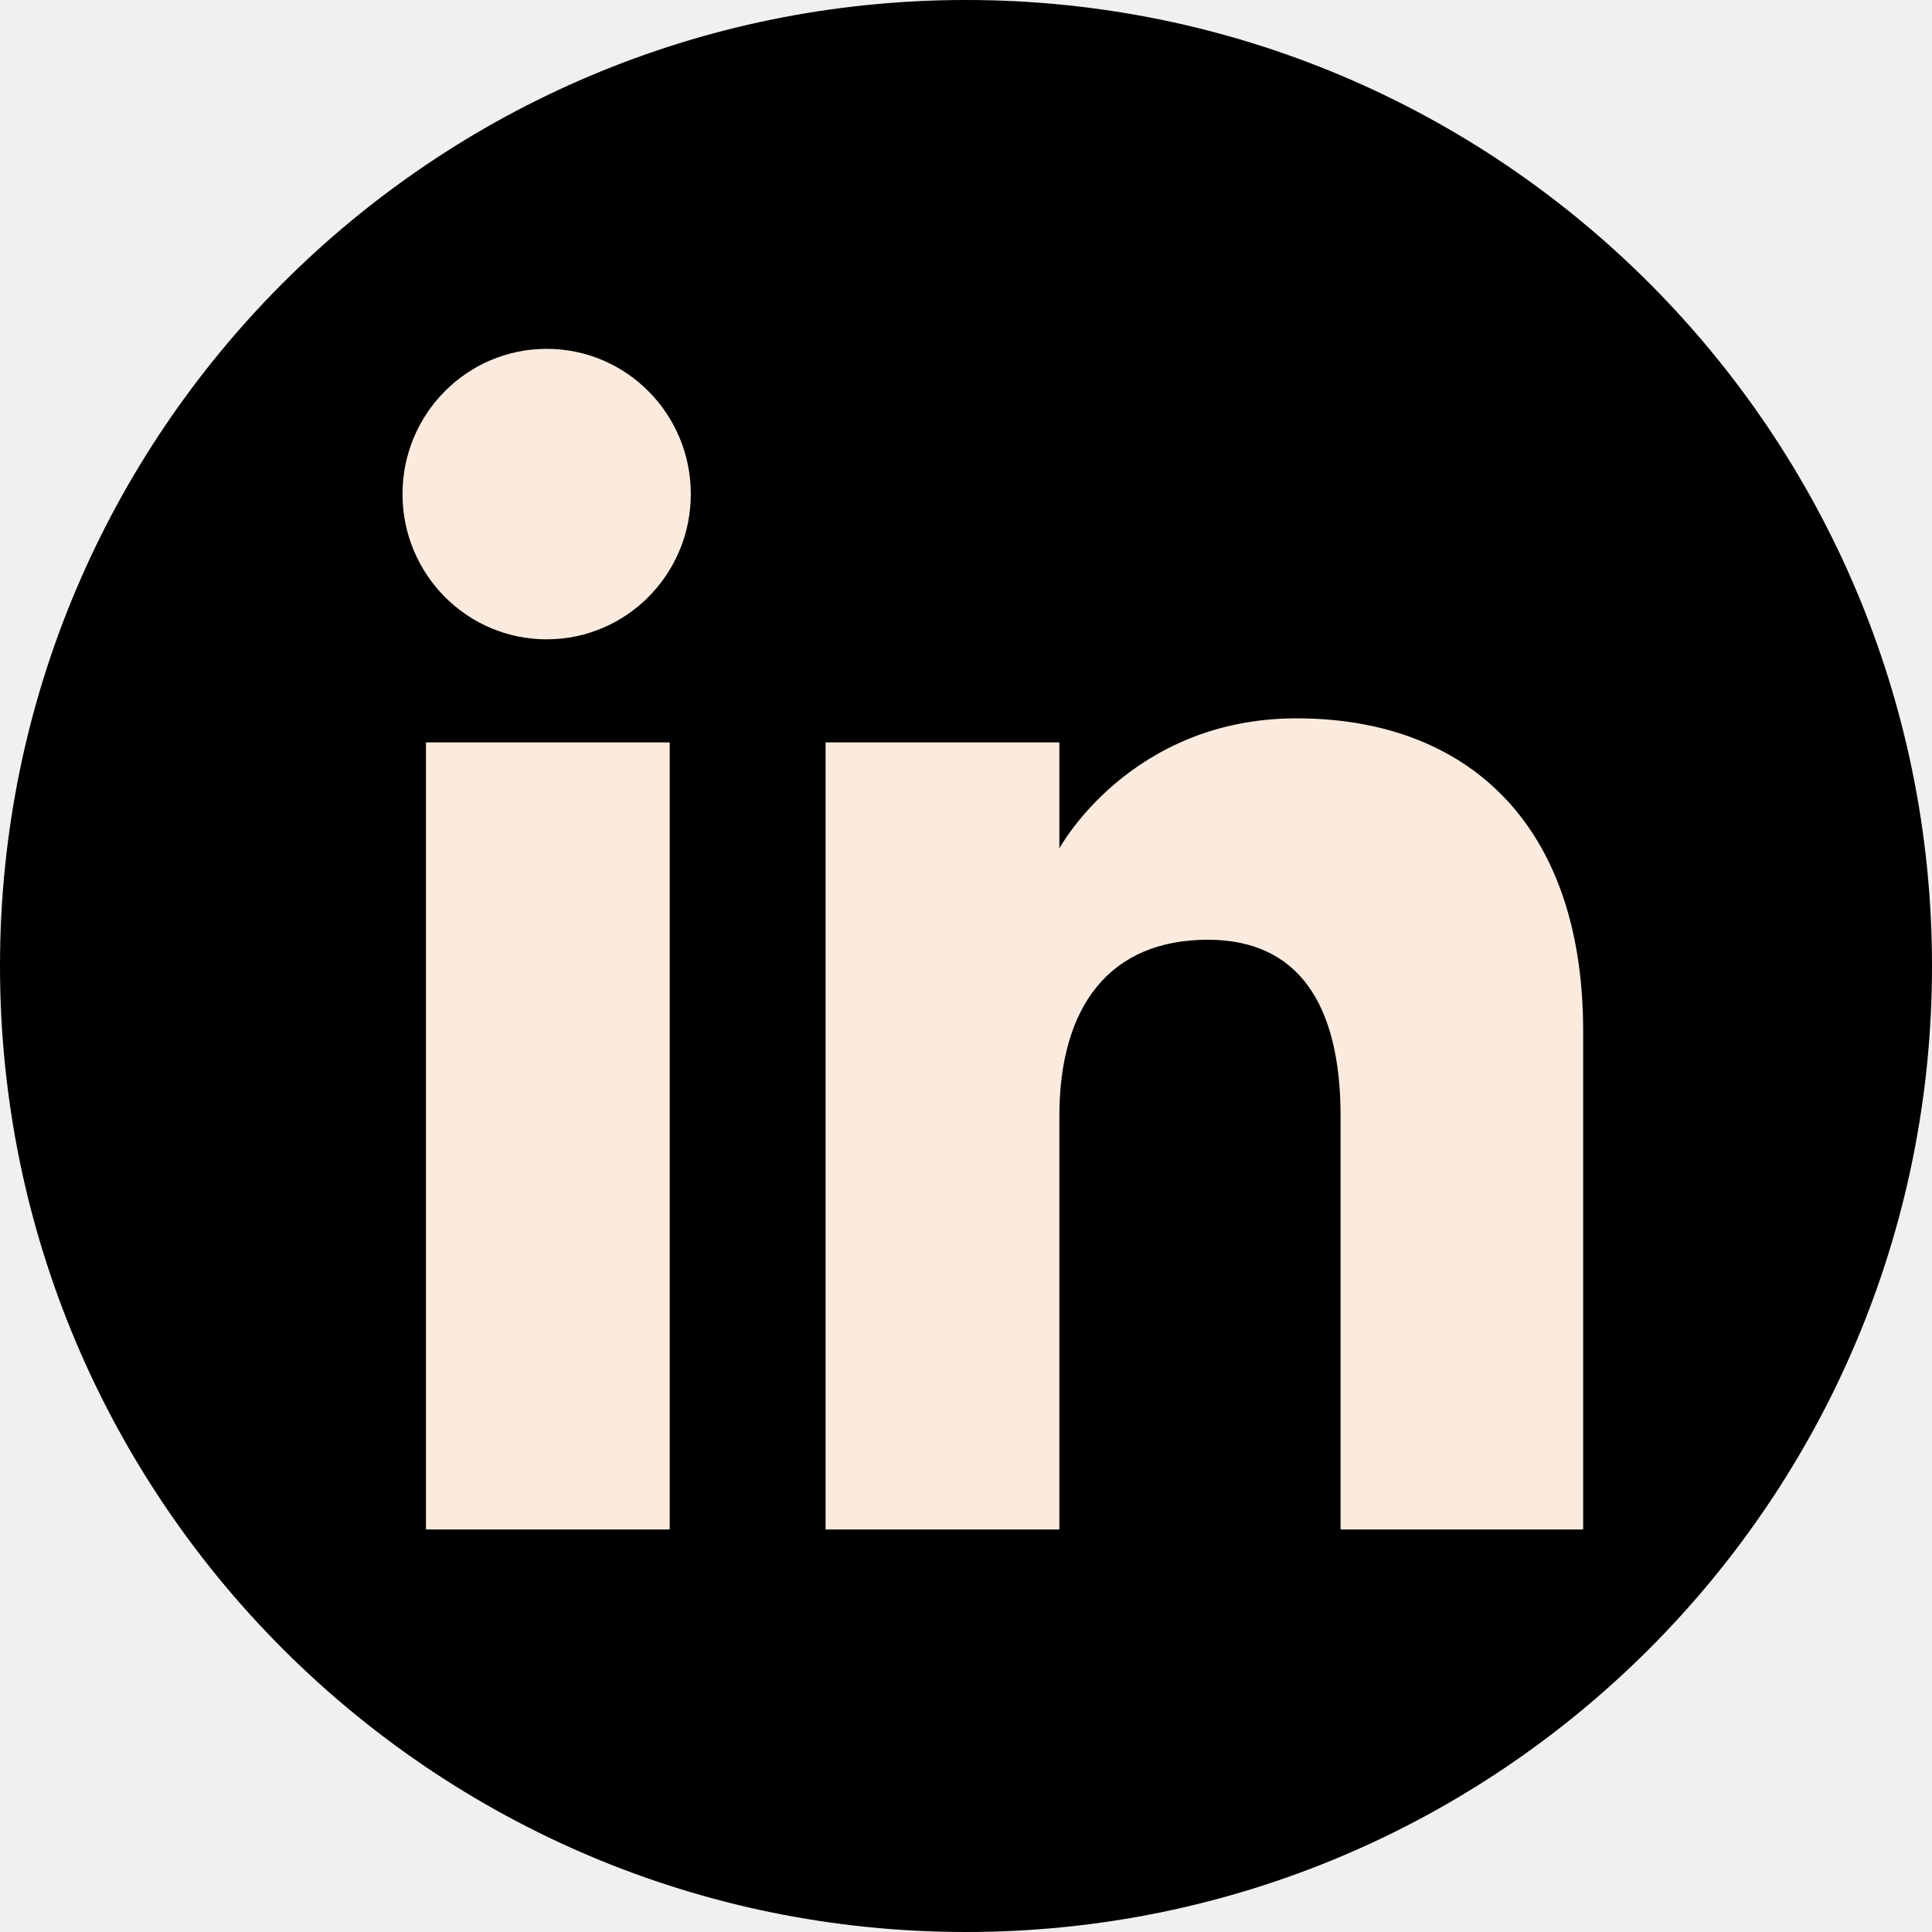
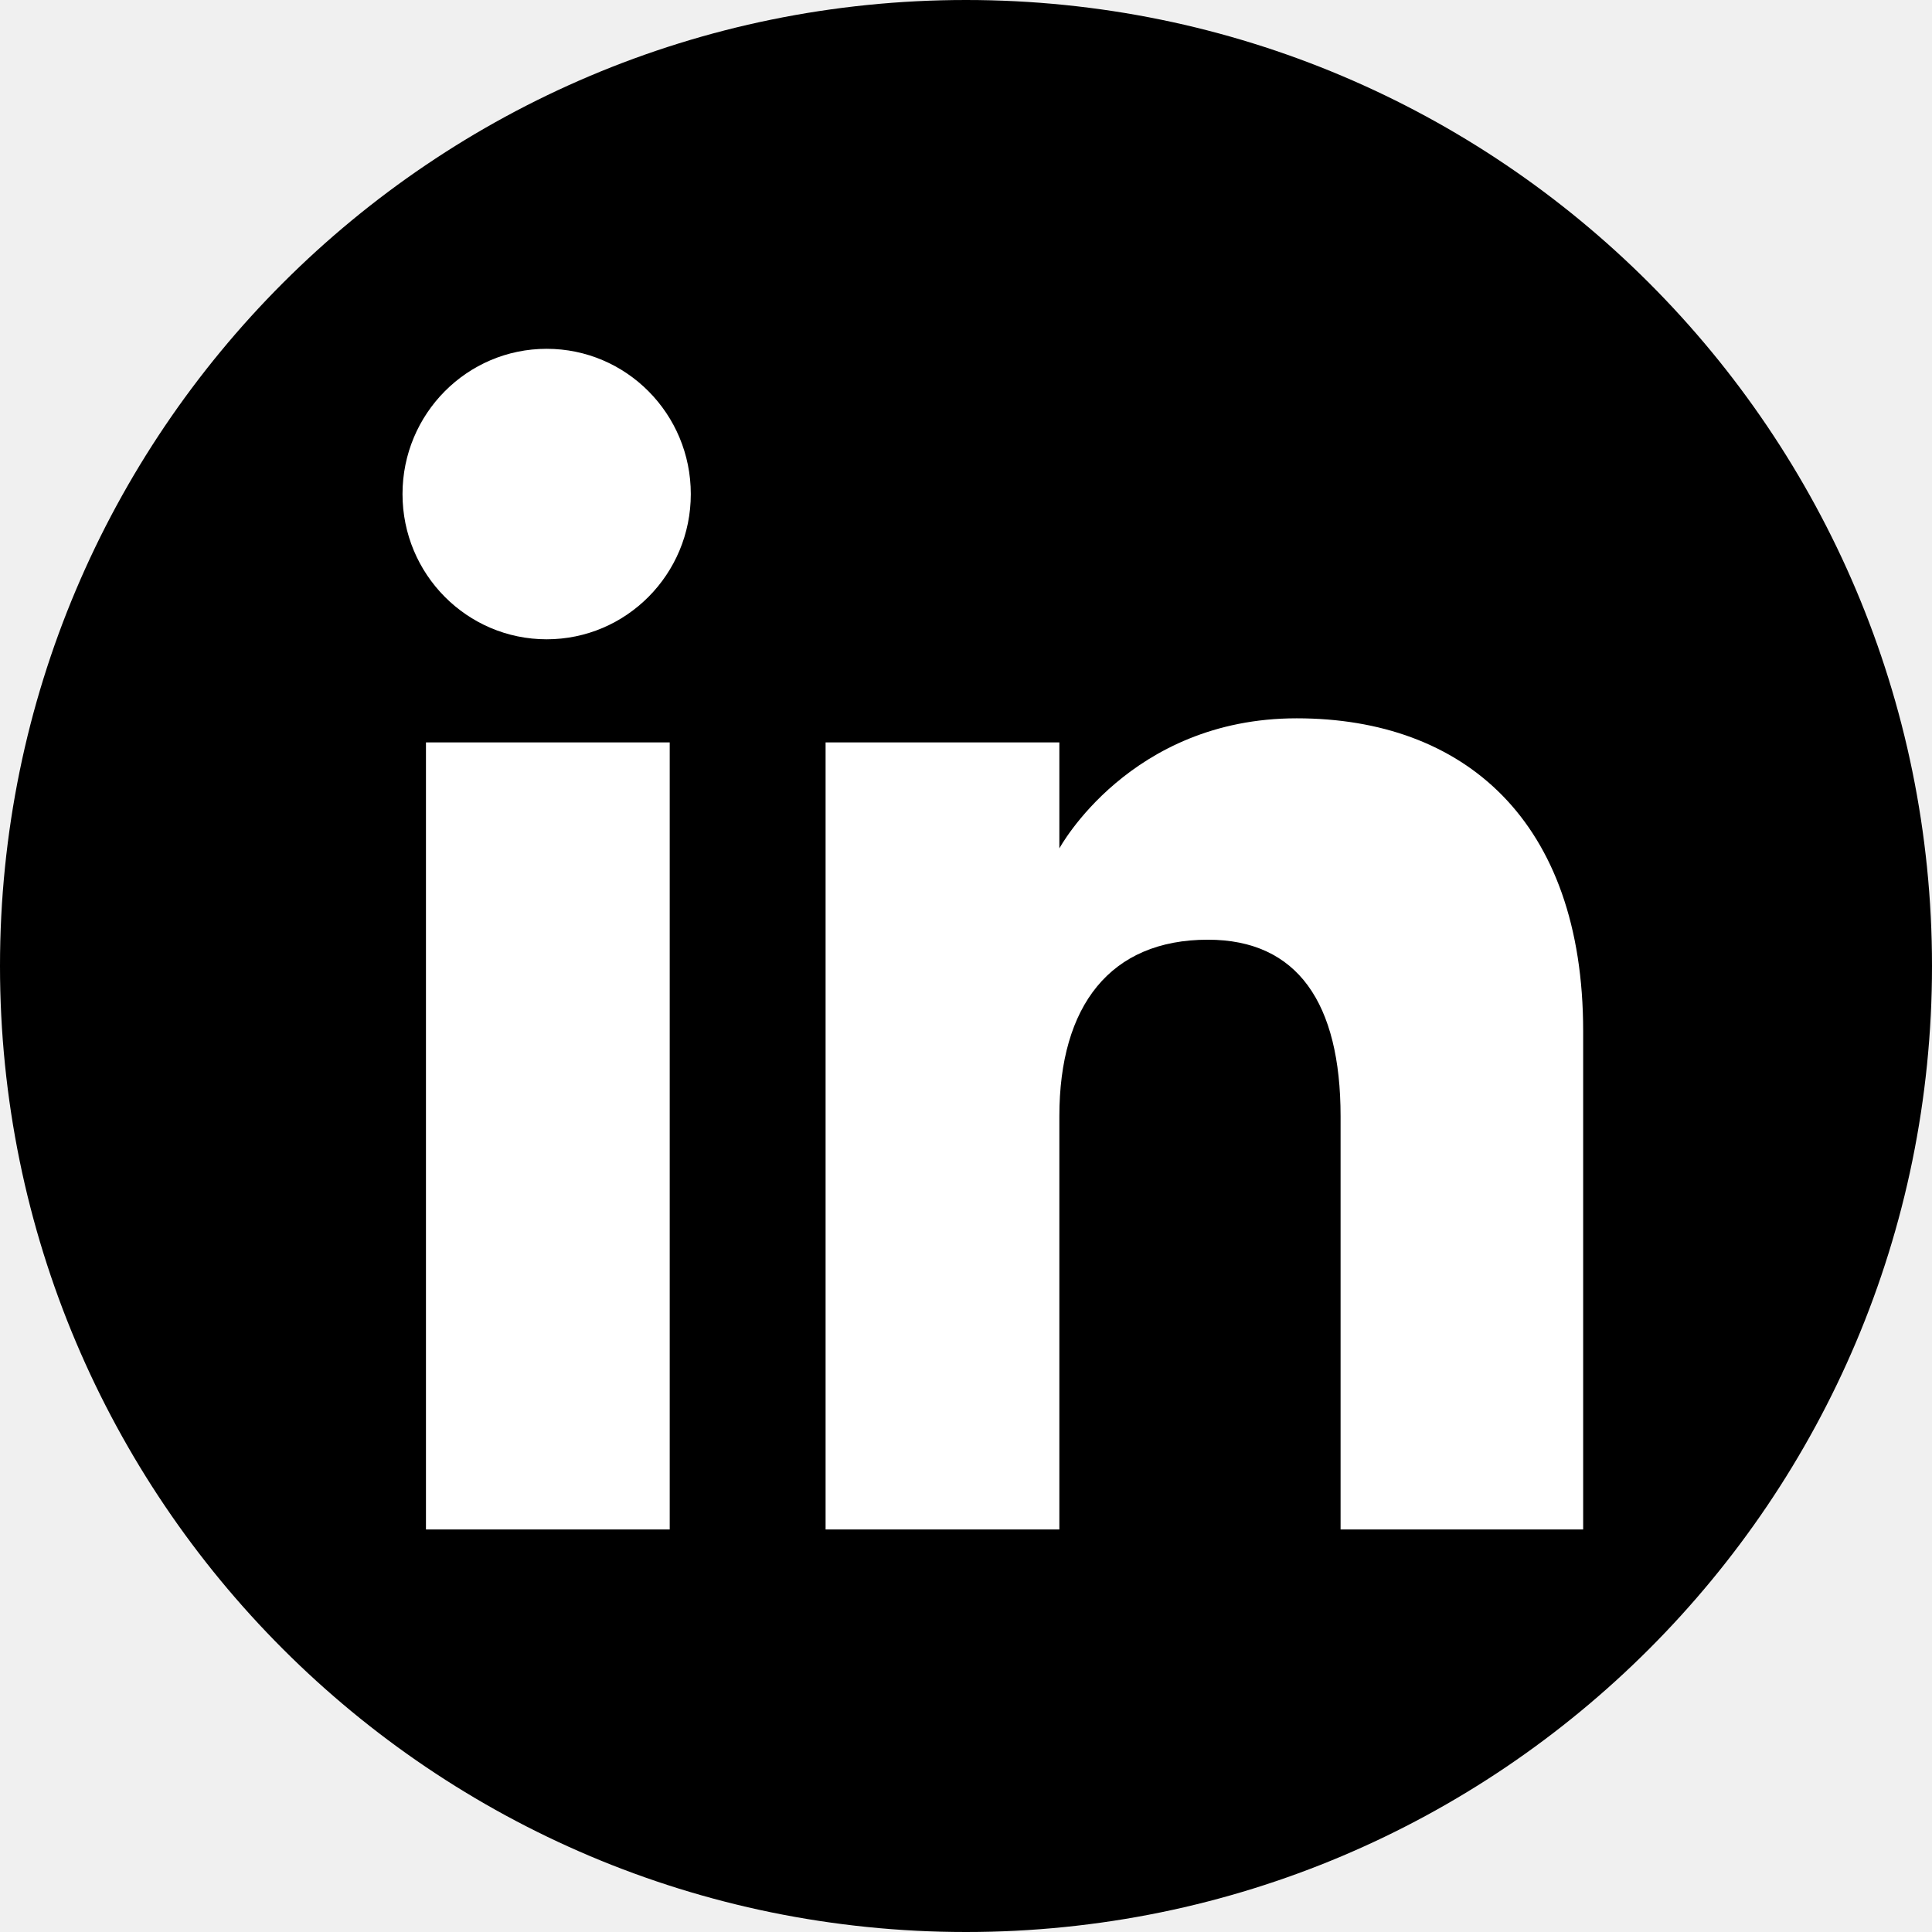
<svg xmlns="http://www.w3.org/2000/svg" width="59" height="59" viewBox="0 0 59 59" fill="none">
-   <g clip-path="url(#clip0_1_17)">
-     <path fill-rule="evenodd" clip-rule="evenodd" d="M29.5 59C45.792 59 59 45.792 59 29.5C59 13.208 45.792 0 29.5 0C13.208 0 0 13.208 0 29.5C0 45.792 13.208 59 29.5 59Z" fill="black" />
-     <path fill-rule="evenodd" clip-rule="evenodd" d="M48.347 46.708H40.939V34.09C40.939 30.631 39.624 28.698 36.886 28.698C33.907 28.698 32.351 30.709 32.351 34.09V46.708H25.212V22.671H32.351V25.909C32.351 25.909 34.498 21.937 39.599 21.937C44.697 21.937 48.347 25.05 48.347 31.49V46.708ZM16.694 19.524C14.262 19.524 12.292 17.538 12.292 15.088C12.292 12.639 14.262 10.653 16.694 10.653C19.126 10.653 21.096 12.639 21.096 15.088C21.096 17.538 19.126 19.524 16.694 19.524ZM13.008 46.708H20.452V22.671H13.008V46.708Z" fill="#FAEBDE" />
-   </g>
-   <defs>
-     <clipPath id="clip0_1_17">
-       <rect width="59" height="59" fill="white" />
-     </clipPath>
-   </defs>
+   <path fill-rule="evenodd" clip-rule="evenodd" d="M29.5 59C45.792 59 59 45.792 59 29.5C59 13.208 45.792 0 29.5 0C13.208 0 0 13.208 0 29.5C0 45.792 13.208 59 29.5 59Z" fill="black" />
+   <path fill-rule="evenodd" clip-rule="evenodd" d="M48.347 46.708H40.939V34.09C40.939 30.63 39.624 28.697 36.886 28.697C33.907 28.697 32.351 30.709 32.351 34.09V46.708H25.212V22.671H32.351V25.909C32.351 25.909 34.498 21.936 39.599 21.936C44.697 21.936 48.347 25.05 48.347 31.489V46.708ZM16.694 19.523C14.262 19.523 12.292 17.537 12.292 15.088C12.292 12.638 14.262 10.652 16.694 10.652C19.126 10.652 21.096 12.638 21.096 15.088C21.096 17.537 19.126 19.523 16.694 19.523ZM13.008 46.708H20.452V22.671H13.008V46.708Z" fill="white" />
</svg>
